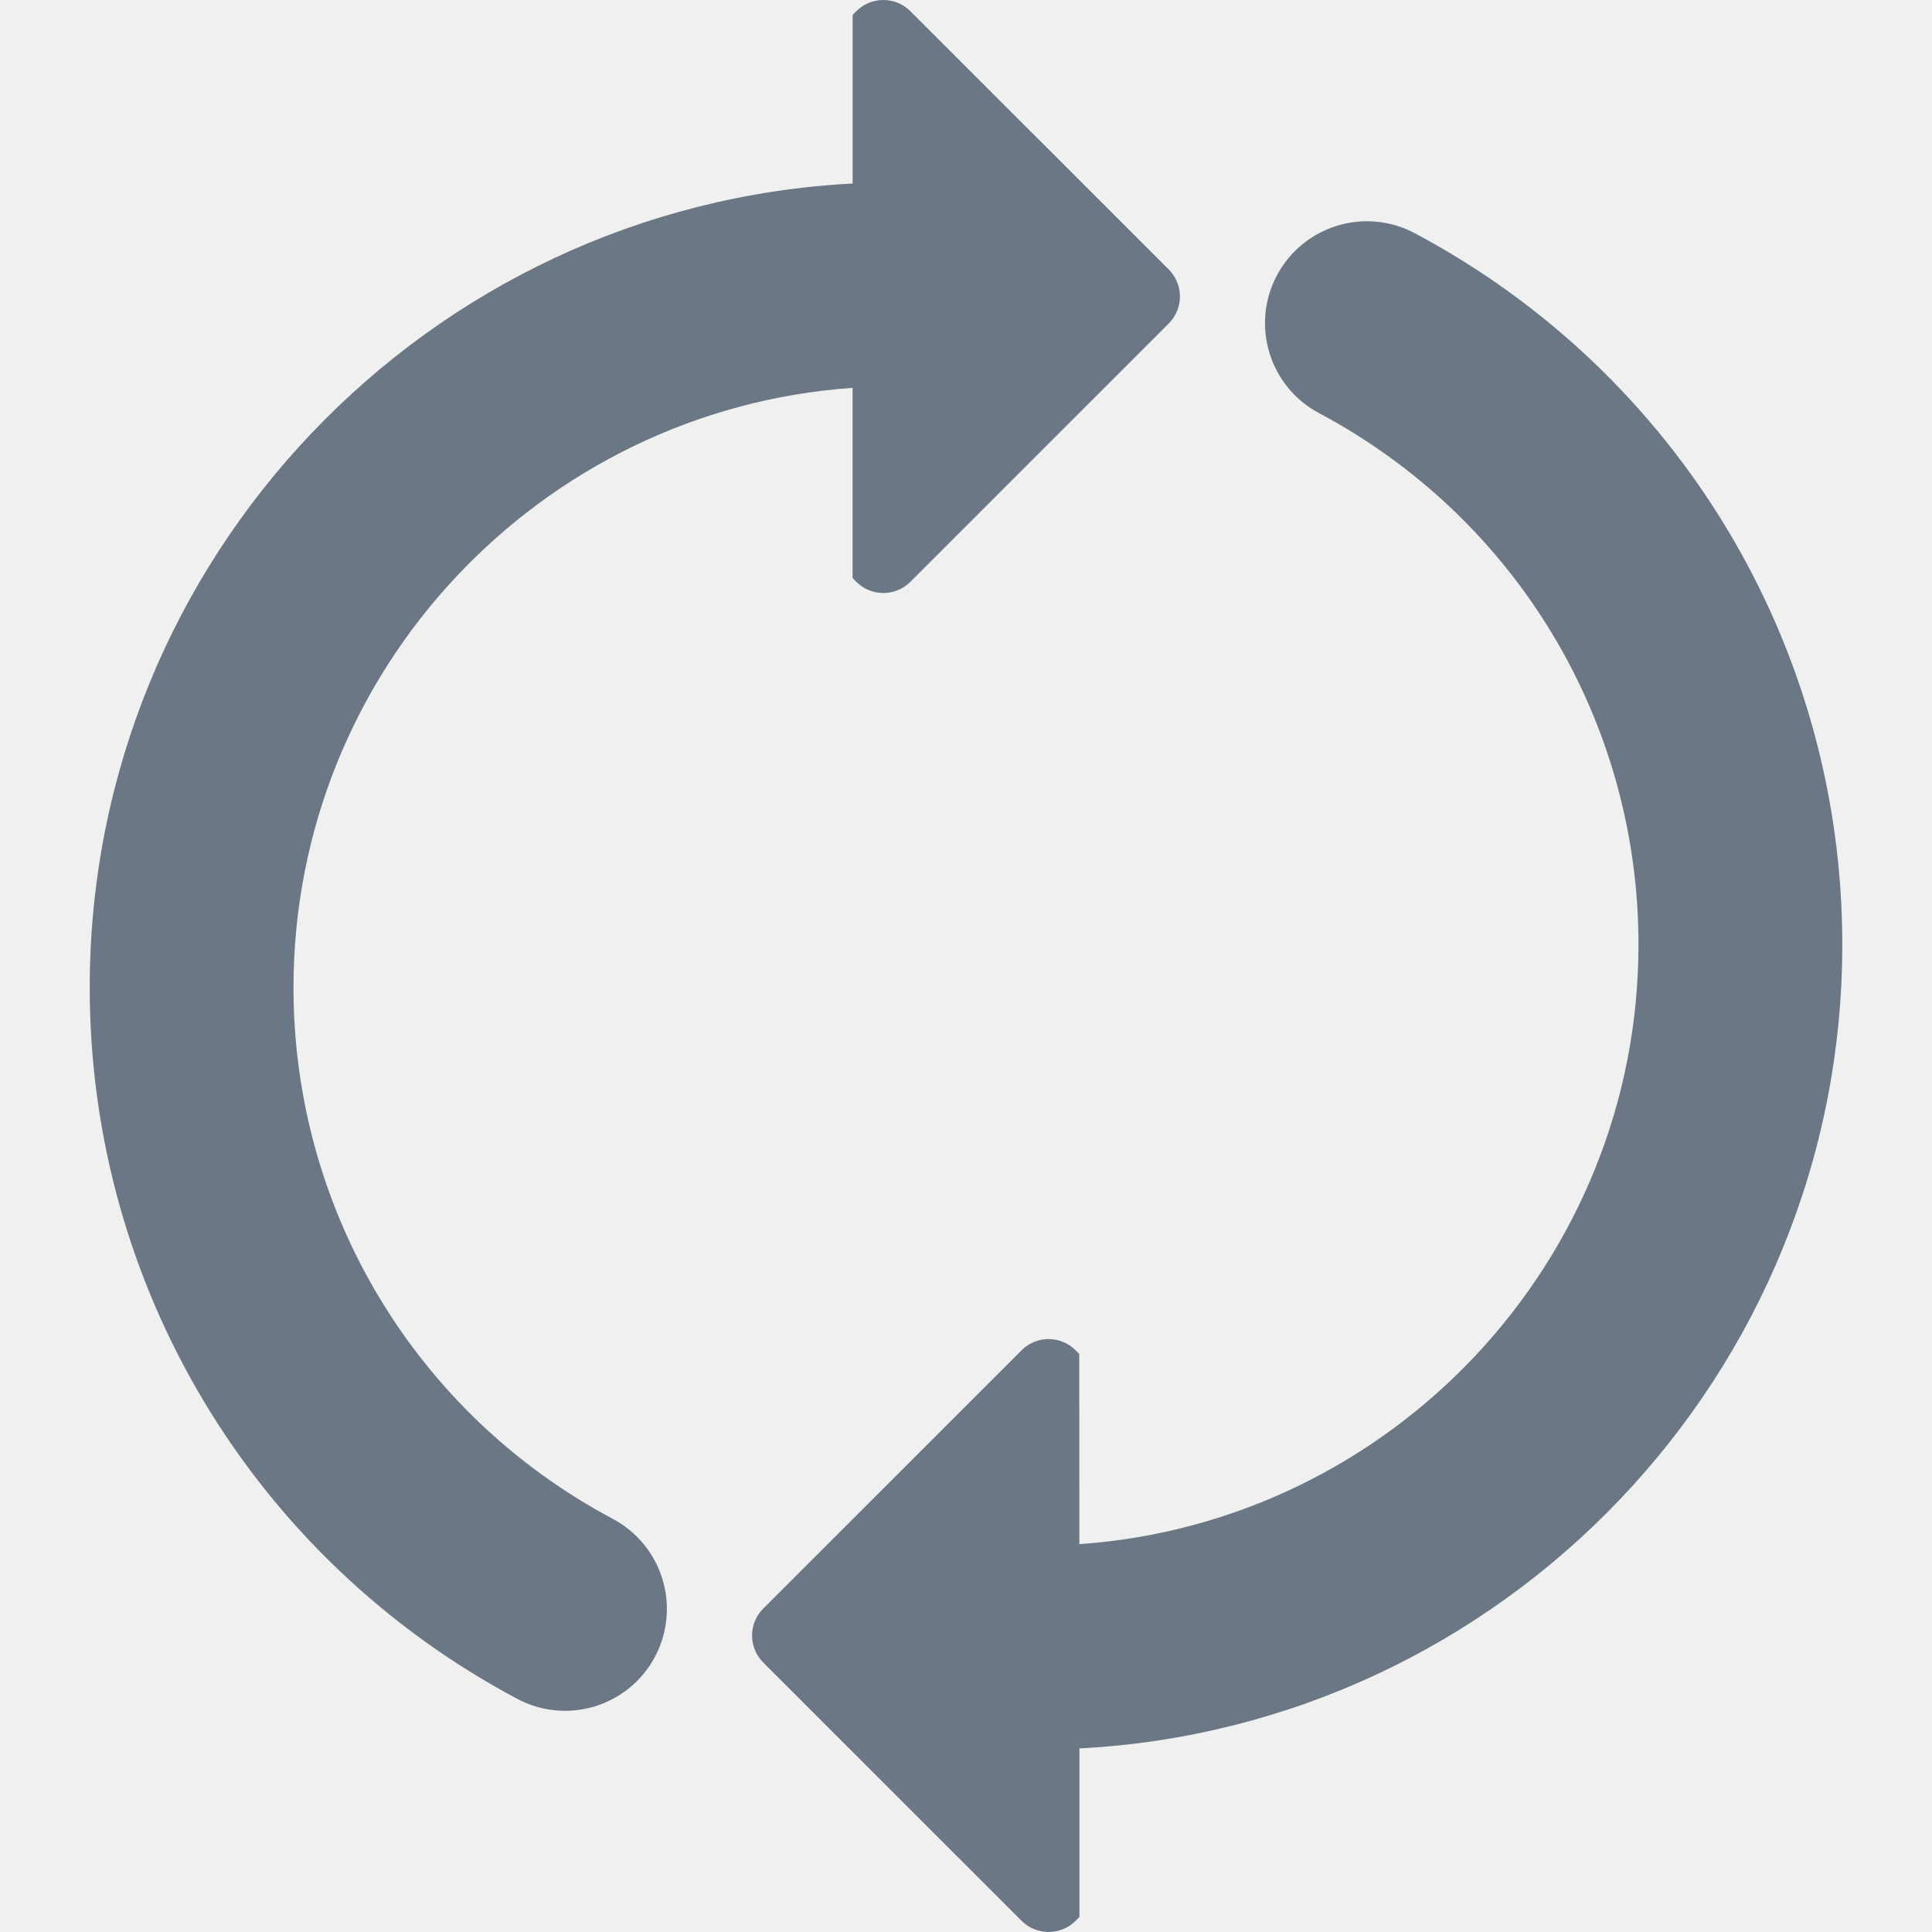
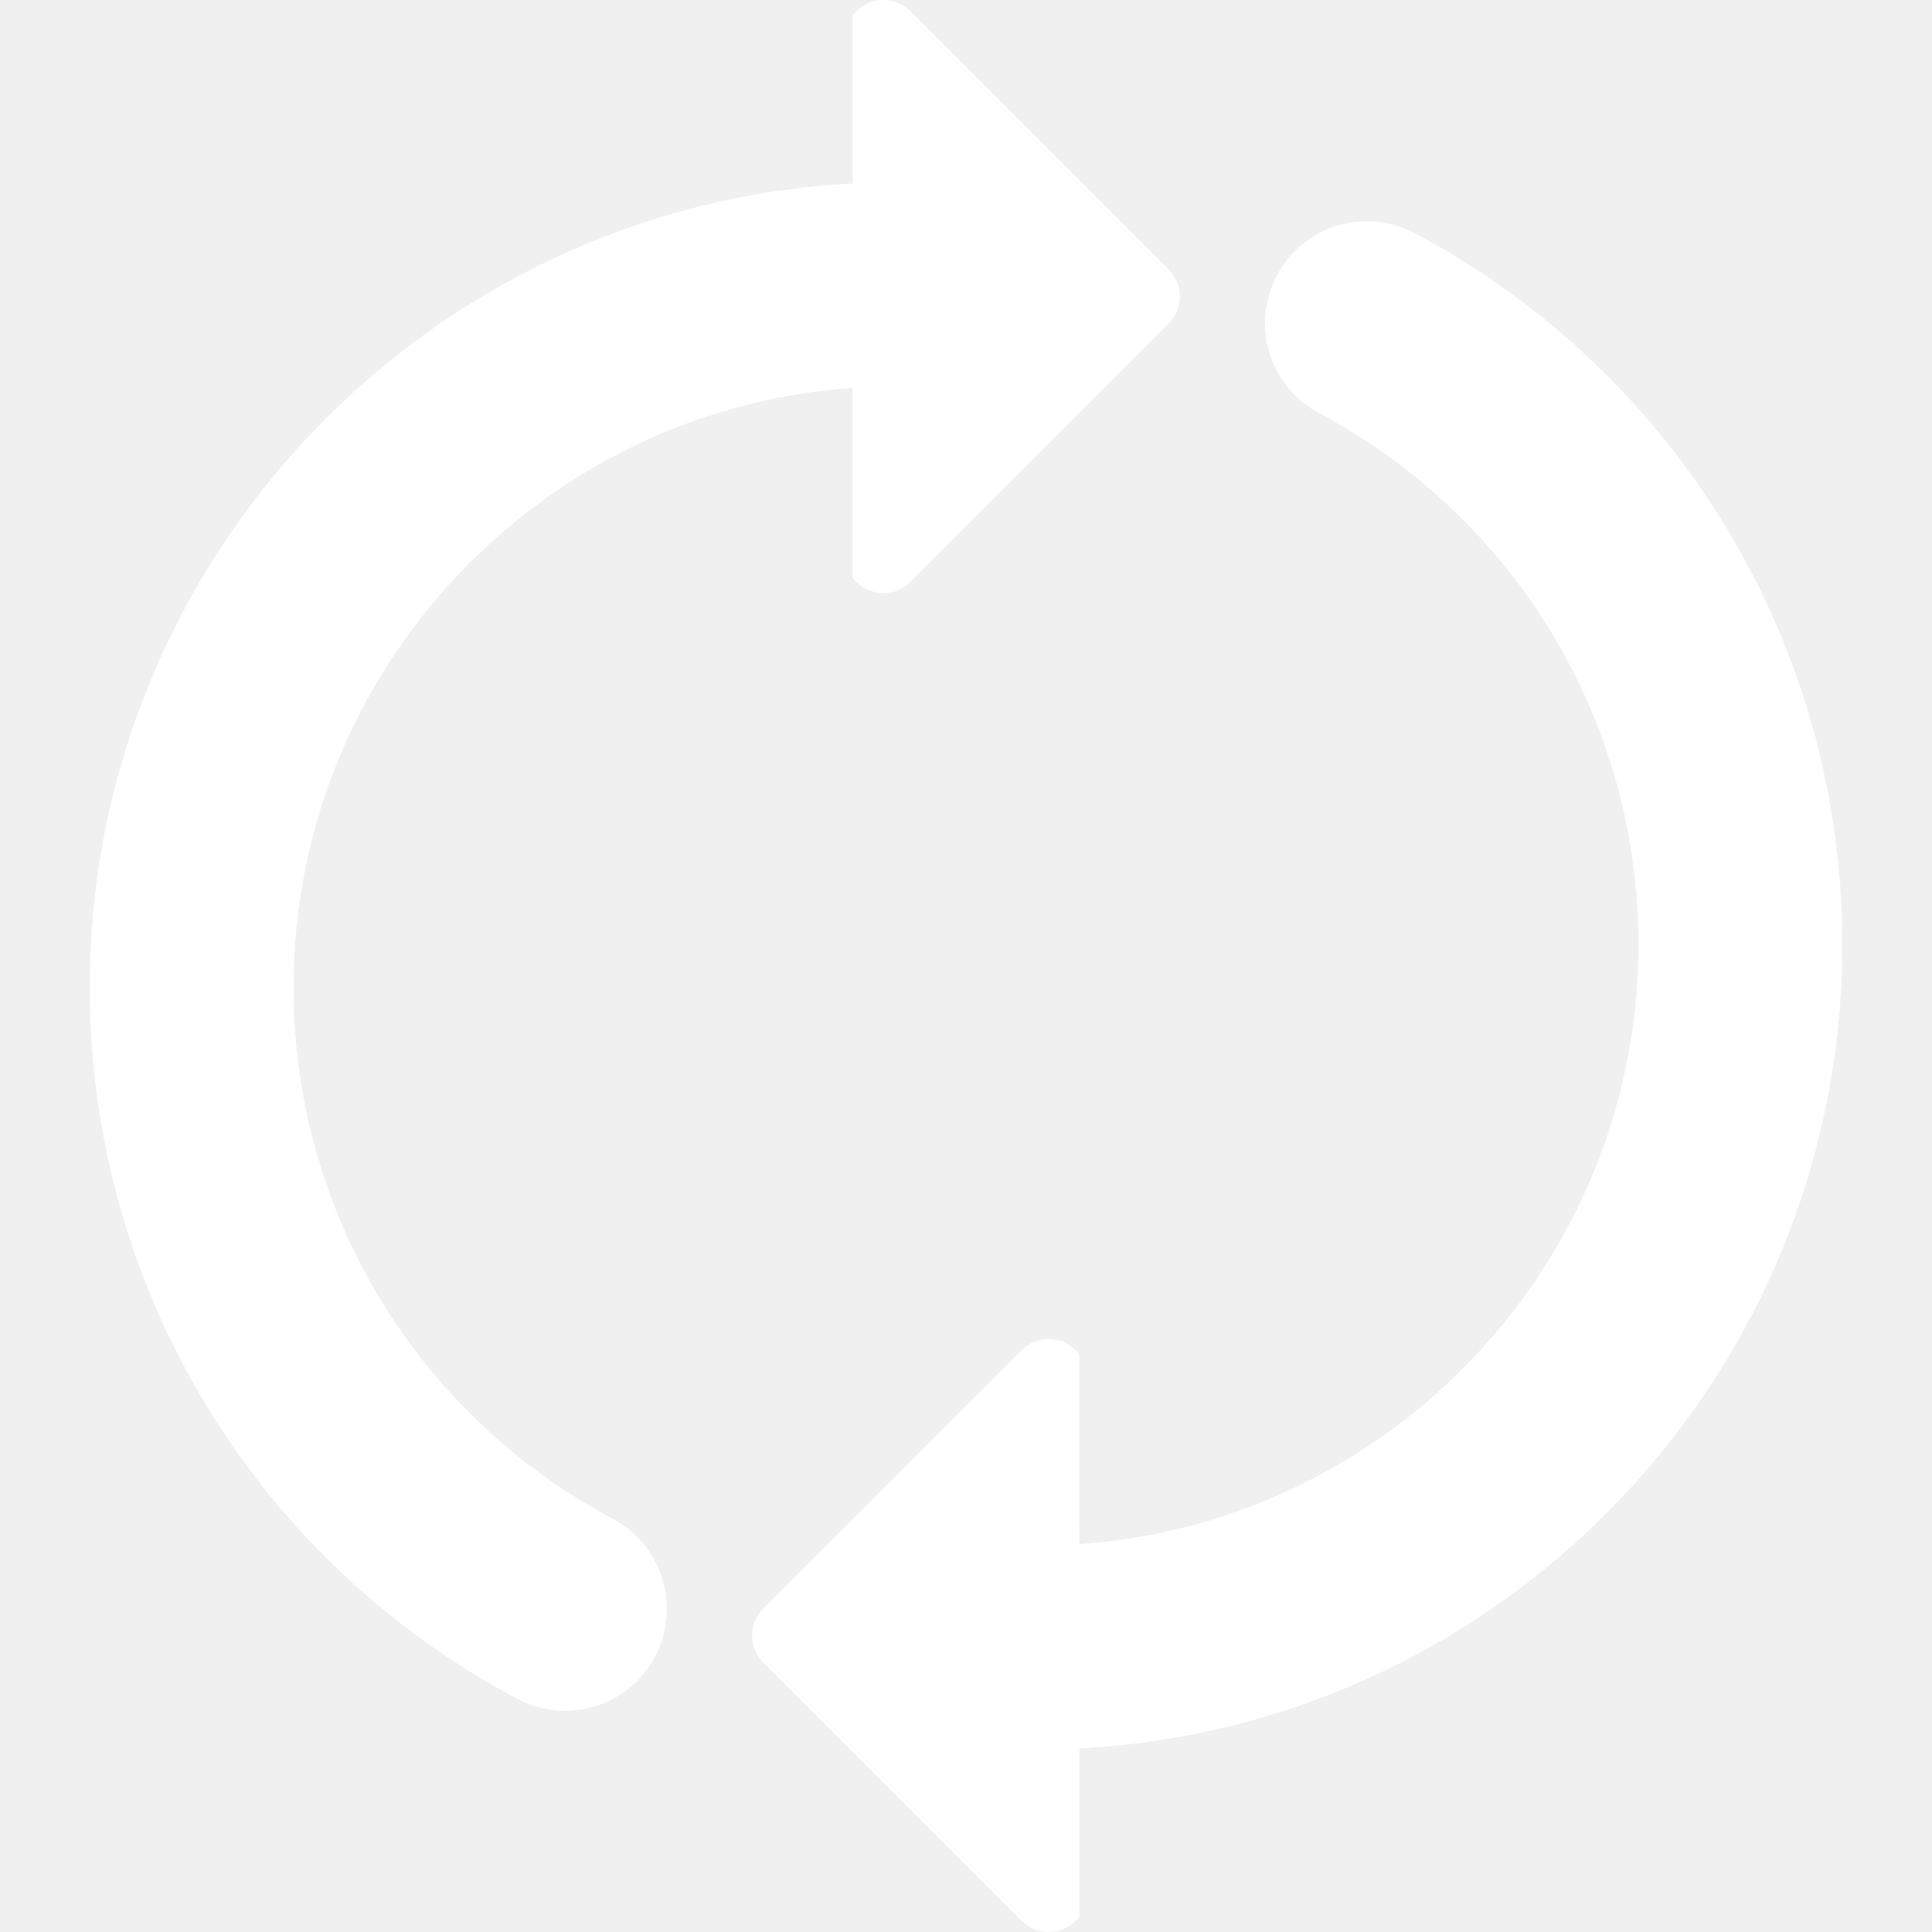
<svg xmlns="http://www.w3.org/2000/svg" version="1.1" id="Capa_1" x="0px" y="0px" width="512px" height="512px" viewBox="0 0 102.455 102.455" style="enable-background:new 0 0 102.455 102.455;" xml:space="preserve">
  <g>
    <g>
-       <path d="M61.977,17.156L48.277,30.855c-0.789,0.79-2.074,0.79-2.866,0l-0.197-0.202V20.568    c-16.543,1.156-29.65,14.975-29.65,31.806c0,11.82,6.487,22.617,16.937,28.175c2.631,1.402,3.631,4.671,2.233,7.31    c-1.403,2.635-4.671,3.634-7.306,2.231c-13.983-7.44-22.67-21.889-22.67-37.716c0-22.792,17.953-41.47,40.457-42.641V0.792    l0.197-0.199c0.792-0.79,2.077-0.79,2.866,0l13.699,13.696C62.771,15.083,62.771,16.369,61.977,17.156z" fill="#6b7784" />
-       <path d="M54.174,101.861L40.477,88.166c-0.792-0.79-0.792-2.074,0-2.864l13.697-13.695c0.791-0.794,2.074-0.794,2.868,0    l0.191,0.198l0.007,10.082C73.776,80.733,86.89,66.918,86.89,50.084c0-11.82-6.491-22.614-16.939-28.175    c-2.635-1.4-3.635-4.675-2.234-7.31c1.406-2.635,4.678-3.634,7.312-2.231c13.979,7.44,22.669,21.892,22.669,37.716    c0,22.794-17.953,41.469-40.457,42.636v8.942l-0.198,0.198C56.248,102.652,54.965,102.652,54.174,101.861z" fill="#6b7784" />
+       <path d="M61.977,17.156L48.277,30.855c-0.789,0.79-2.074,0.79-2.866,0l-0.197-0.202V20.568    c-16.543,1.156-29.65,14.975-29.65,31.806c0,11.82,6.487,22.617,16.937,28.175c2.631,1.402,3.631,4.671,2.233,7.31    c-1.403,2.635-4.671,3.634-7.306,2.231c-13.983-7.44-22.67-21.889-22.67-37.716c0-22.792,17.953-41.47,40.457-42.641V0.792    l0.197-0.199c0.792-0.79,2.077-0.79,2.866,0l13.699,13.696C62.771,15.083,62.771,16.369,61.977,17.156z" fill="#fff" />
+       <path d="M54.174,101.861L40.477,88.166c-0.792-0.79-0.792-2.074,0-2.864l13.697-13.695c0.791-0.794,2.074-0.794,2.868,0    l0.191,0.198l0.007,10.082C73.776,80.733,86.89,66.918,86.89,50.084c0-11.82-6.491-22.614-16.939-28.175    c-2.635-1.4-3.635-4.675-2.234-7.31c1.406-2.635,4.678-3.634,7.312-2.231c13.979,7.44,22.669,21.892,22.669,37.716    c0,22.794-17.953,41.469-40.457,42.636v8.942l-0.198,0.198C56.248,102.652,54.965,102.652,54.174,101.861z" fill="#fff" />
    </g>
  </g>
  <g>
</g>
  <g>
</g>
  <g>
</g>
  <g>
</g>
  <g>
</g>
  <g>
</g>
  <g>
</g>
  <g>
</g>
  <g>
</g>
  <g>
</g>
  <g>
</g>
  <g>
</g>
  <g>
</g>
  <g>
</g>
  <g>
</g>
</svg>
